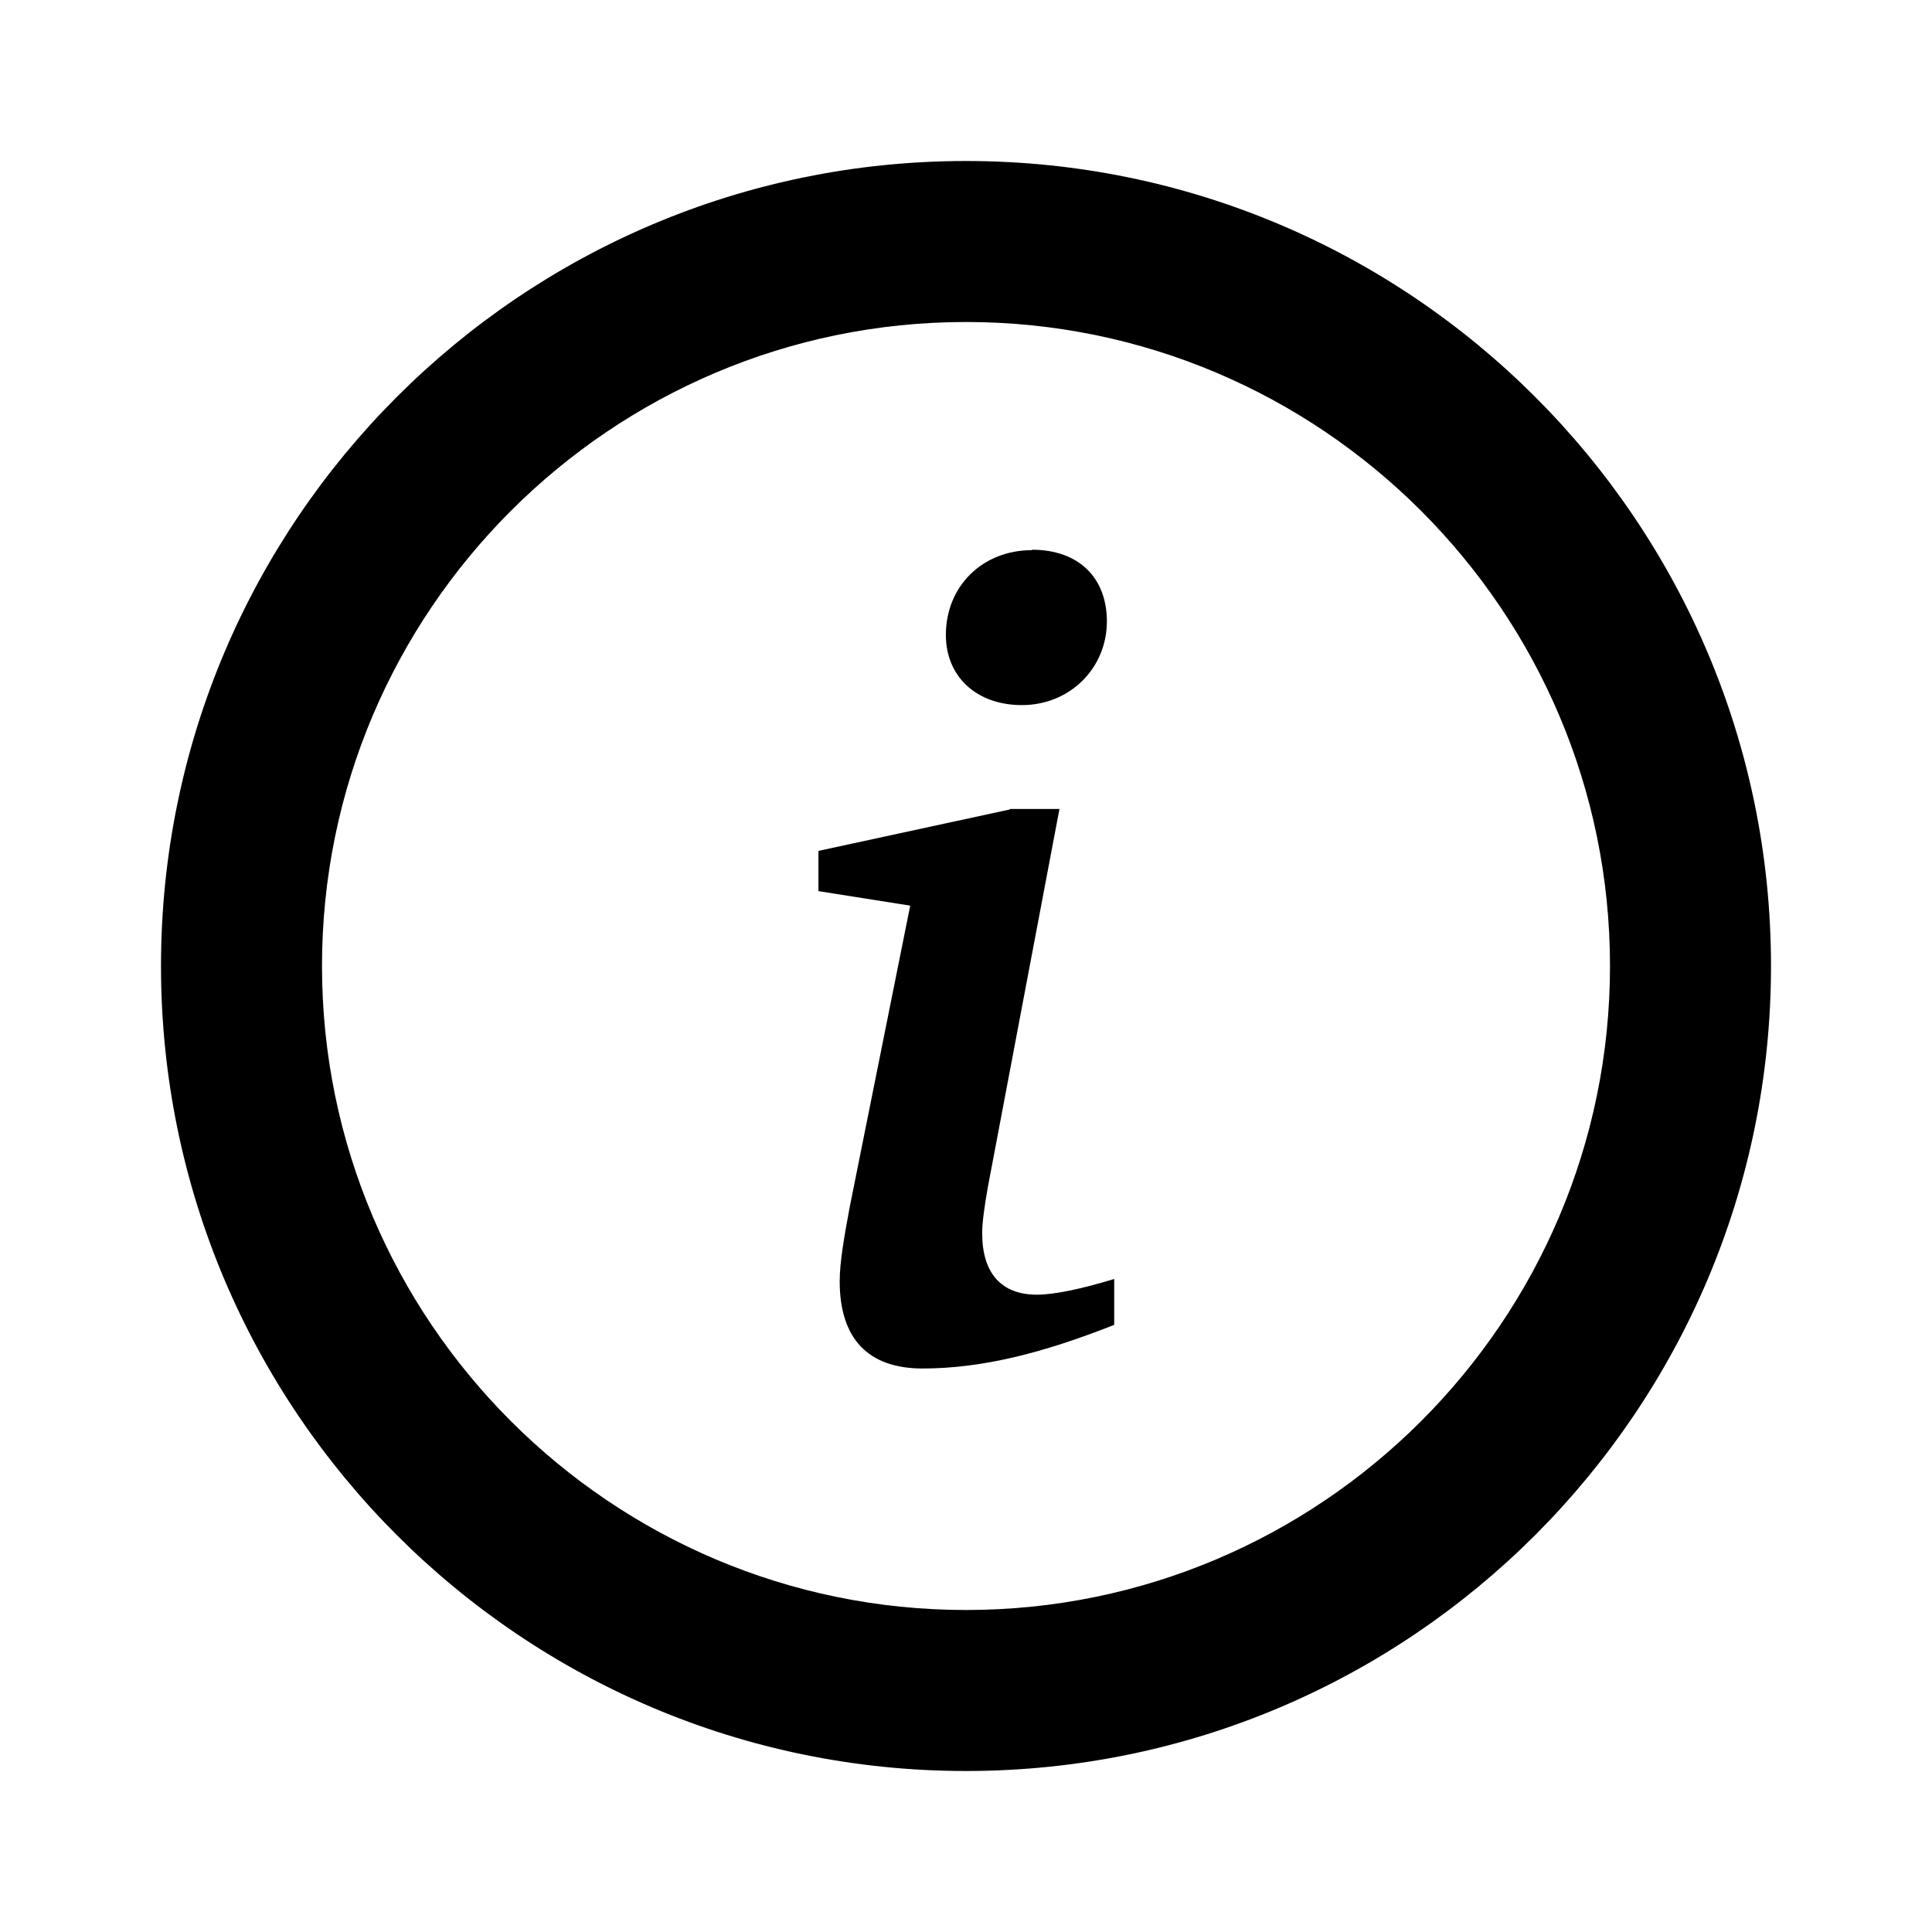
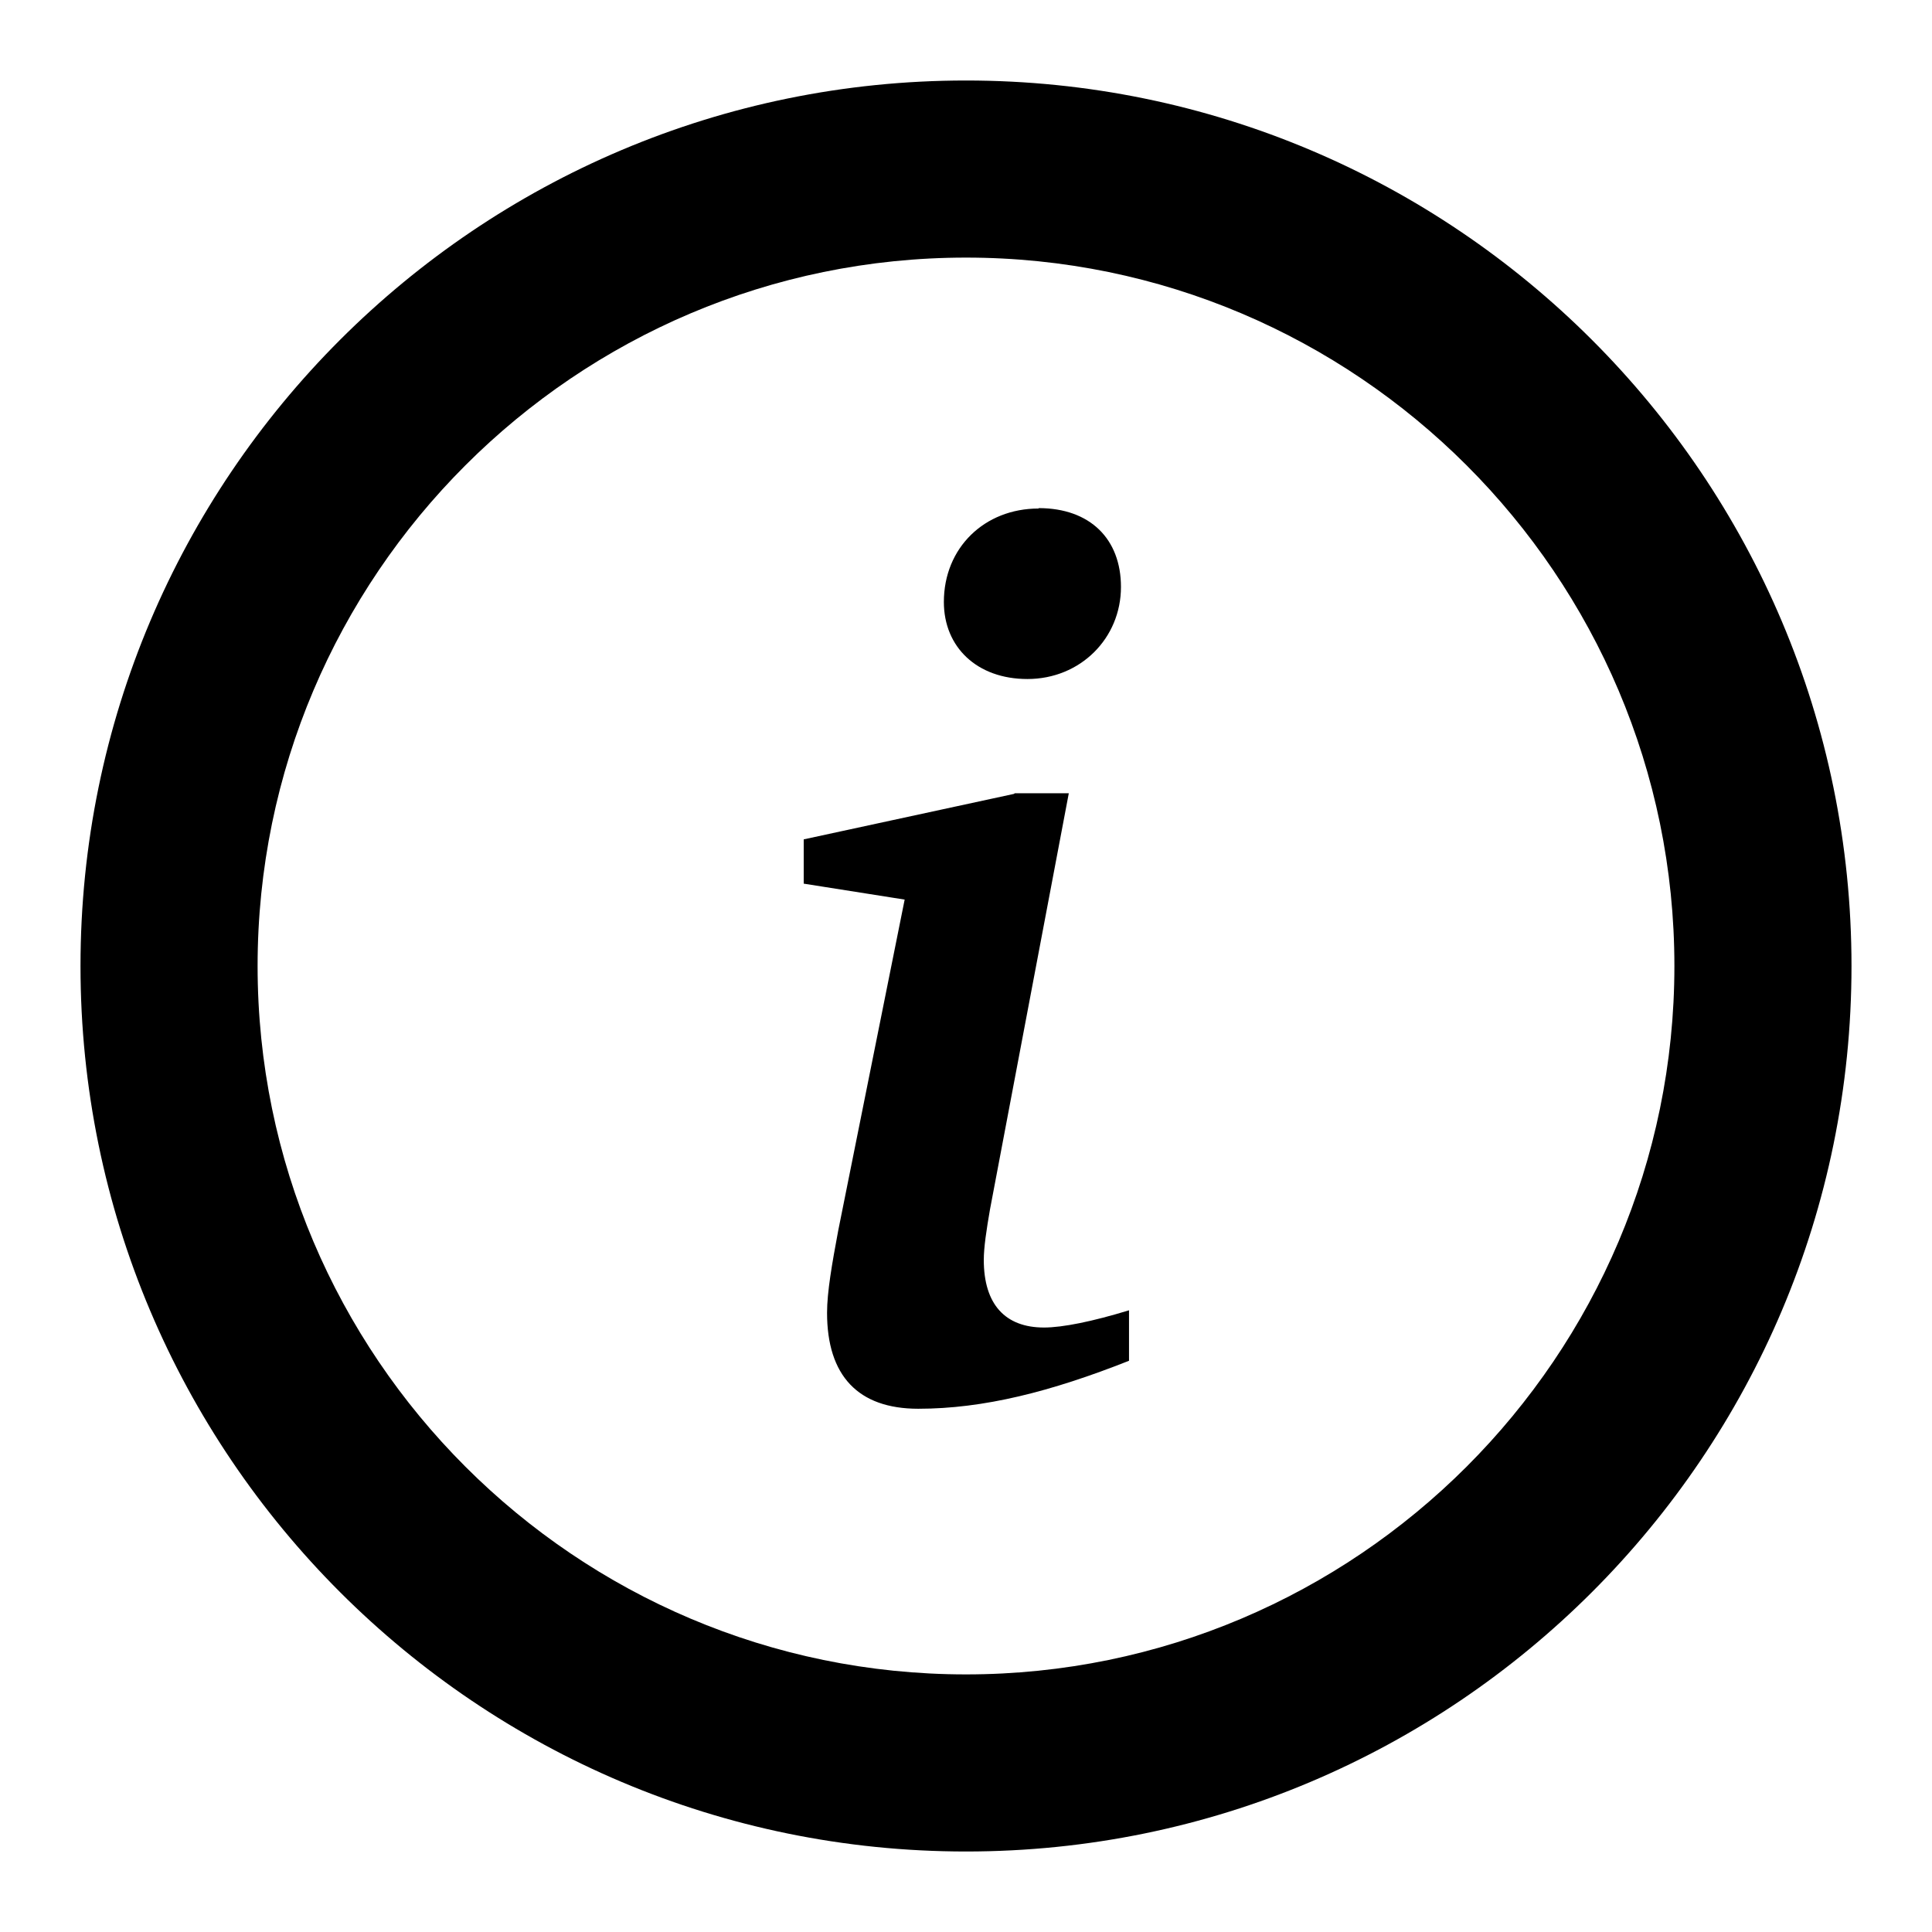
- <svg xmlns="http://www.w3.org/2000/svg" viewBox="0 0 24 24">
-   <path d="M12.82 6.834c-.612 0-1.07.444-1.07 1.055 0 .51.375.87.944.87.598 0 1.056-.46 1.056-1.04 0-.54-.347-.89-.93-.89zm-.278 3.222l-2.375.514v.5l1.14.18-.75 3.736c-.07.375-.126.695-.126.93 0 .71.35 1.084 1.03 1.084.74 0 1.5-.194 2.38-.542v-.57c-.413.126-.75.195-.96.195-.44 0-.68-.264-.68-.764 0-.14.03-.34.07-.57l.89-4.7h-.61zM12 2C6.48 2 2 6.48 2 12s4.48 10 10 10 10-4.48 10-10S17.52 2 12 2zm0 18c-4.41 0-8-3.59-8-8s3.59-8 8-8 8 3.59 8 8-3.59 8-8 8z" />
+ <svg xmlns="http://www.w3.org/2000/svg" viewBox="0 0 24 24" version="1.1" id="svg4">
+   <defs id="defs8" />
+   <path d="m 12.902,6.317 c -0.673,0 -1.177,0.488 -1.177,1.161 0,0.561 0.412,0.957 1.038,0.957 0.658,0 1.162,-0.506 1.162,-1.144 0,-0.594 -0.382,-0.979 -1.023,-0.979 z M 12.596,9.862 9.984,10.427 v 0.55 l 1.254,0.198 -0.825,4.11 c -0.077,0.412 -0.139,0.764 -0.139,1.023 0,0.781 0.385,1.192 1.133,1.192 0.814,0 1.65,-0.213 2.618,-0.596 v -0.627 c -0.454,0.139 -0.825,0.214 -1.056,0.214 -0.484,0 -0.748,-0.29 -0.748,-0.84 0,-0.154 0.033,-0.374 0.077,-0.627 l 0.979,-5.17 h -0.671 z M 12,1 C 5.928,1 1,5.928 1,12 1,18.072 5.928,23 12,23 18.072,23 23,18.072 23,12 23,5.928 18.072,1 12,1 Z m 0,19.8 C 7.149,20.8 3.2,16.851 3.2,12 3.2,7.149 7.149,3.2 12,3.2 c 4.851,0 8.8,3.949 8.8,8.8 0,4.851 -3.949,8.8 -8.8,8.8 z" id="path2" style="stroke-width:1.1" />
</svg>
